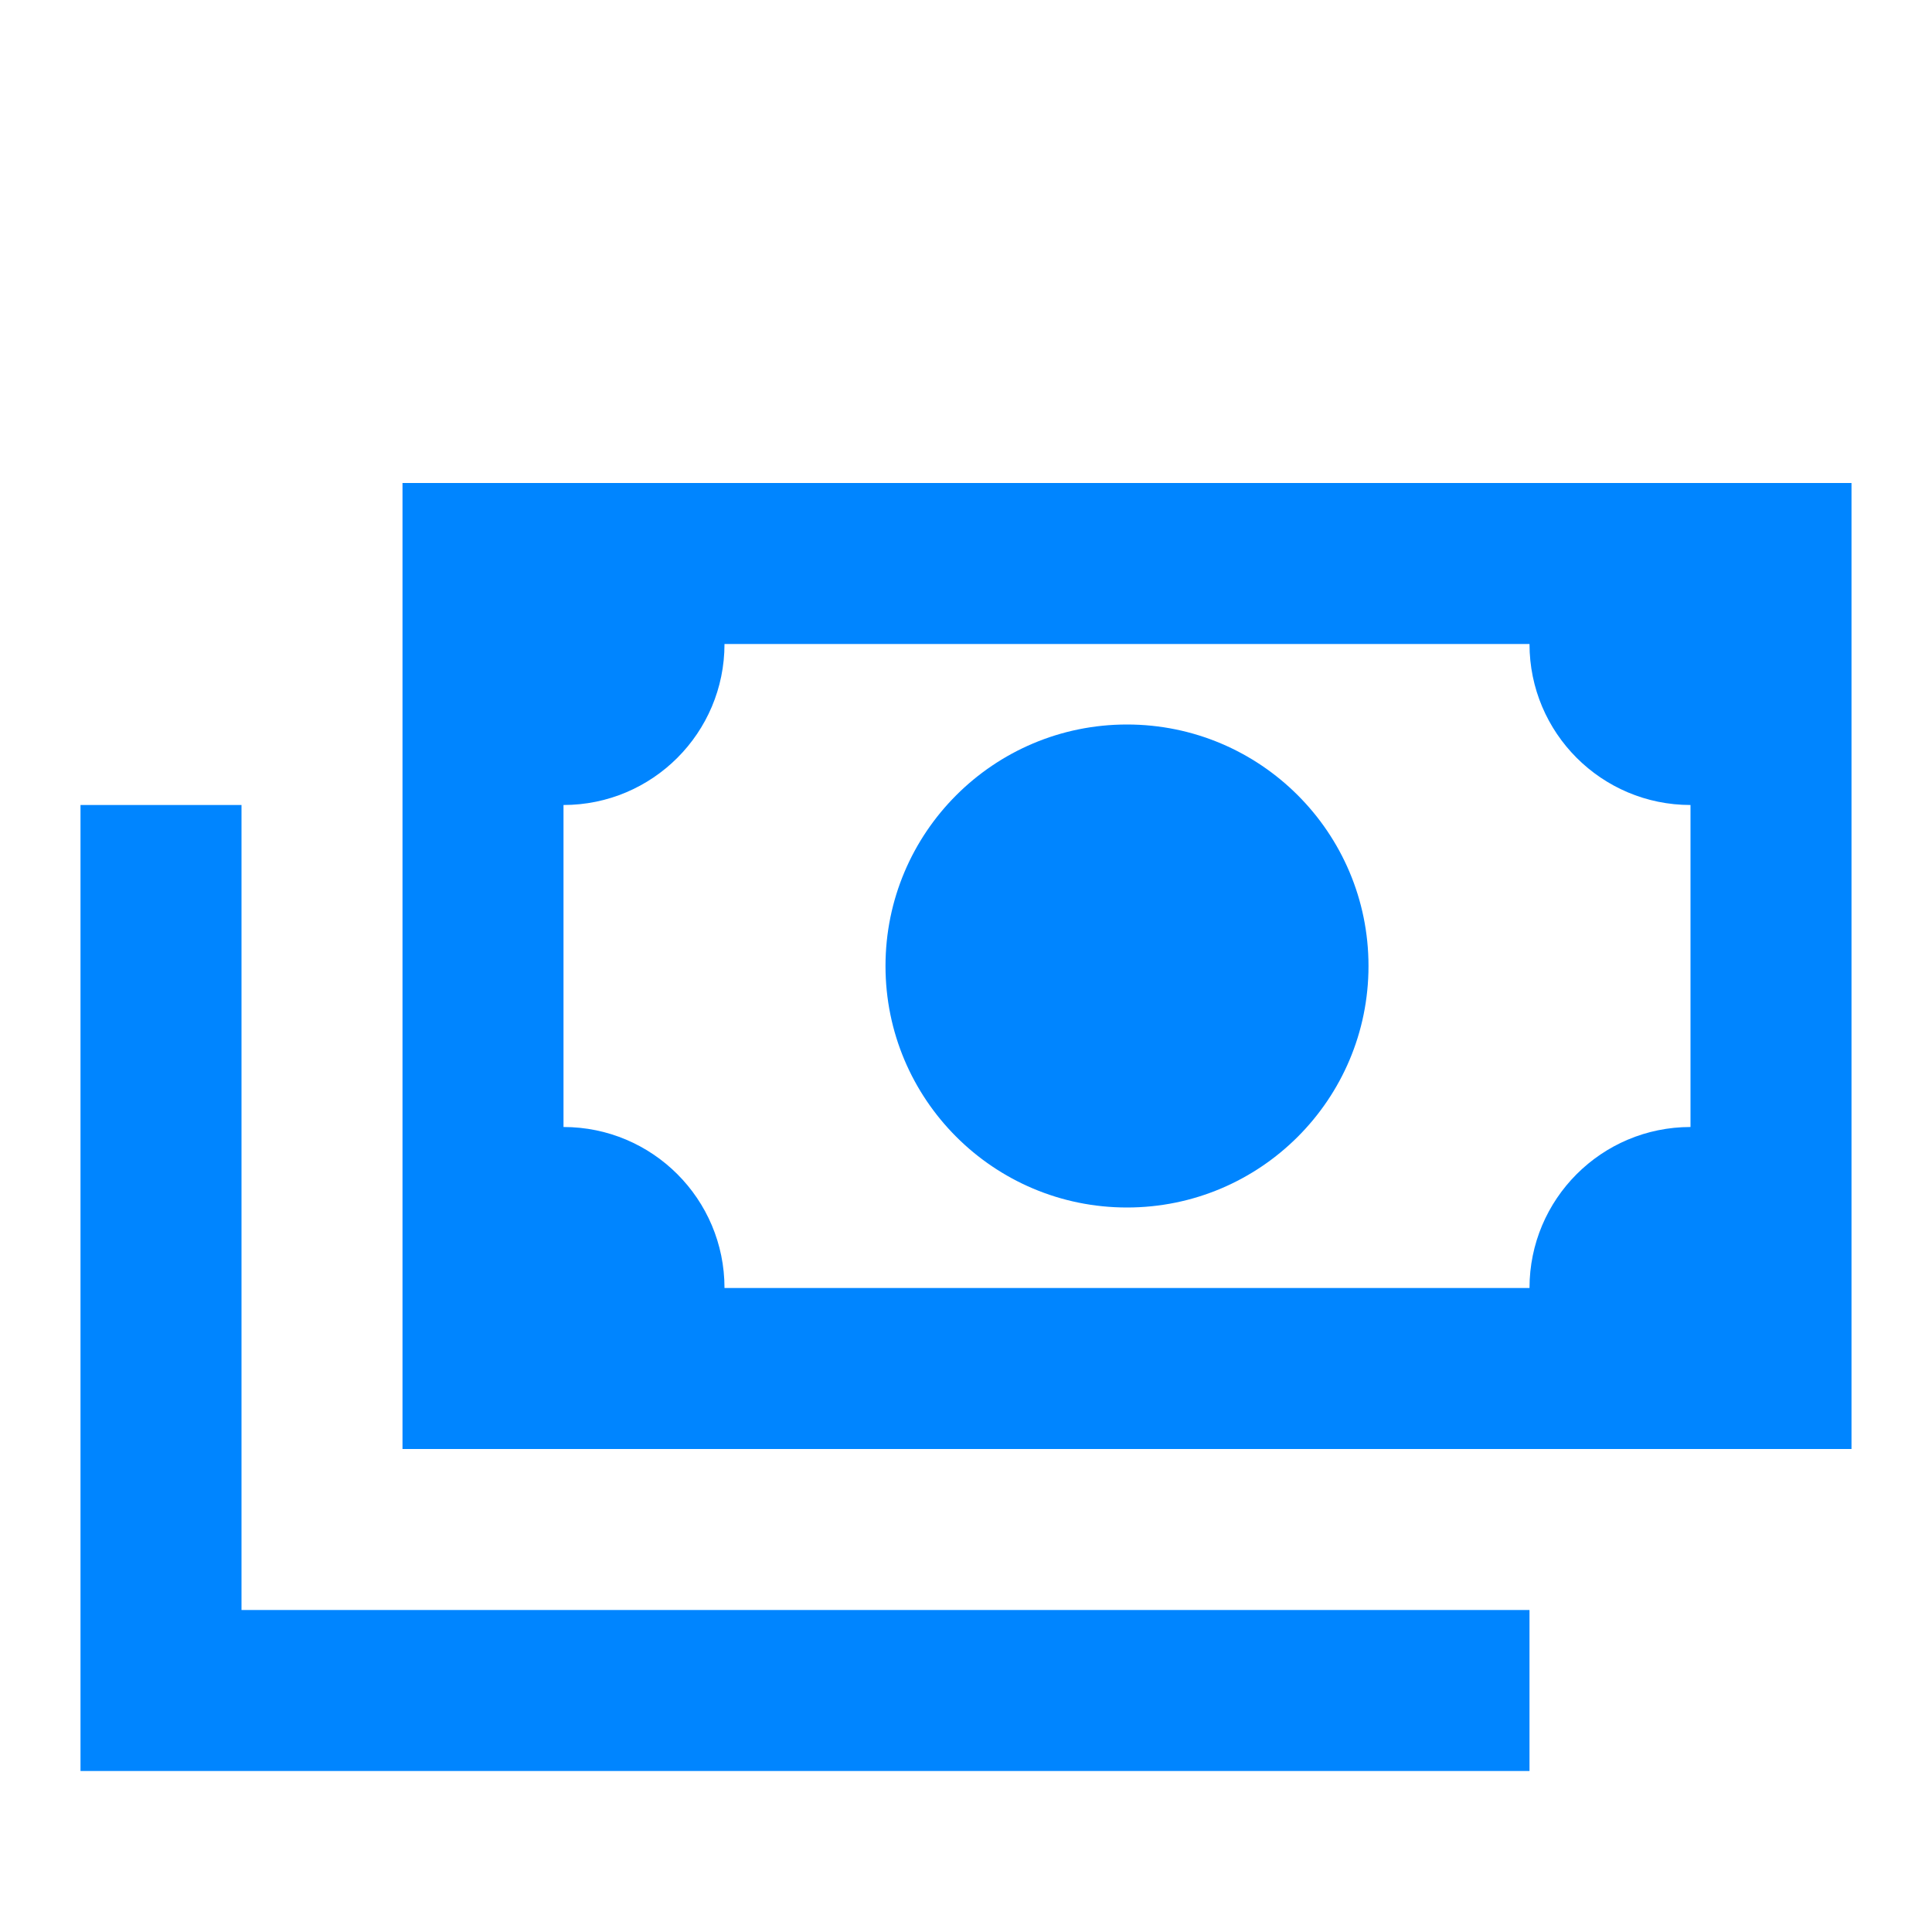
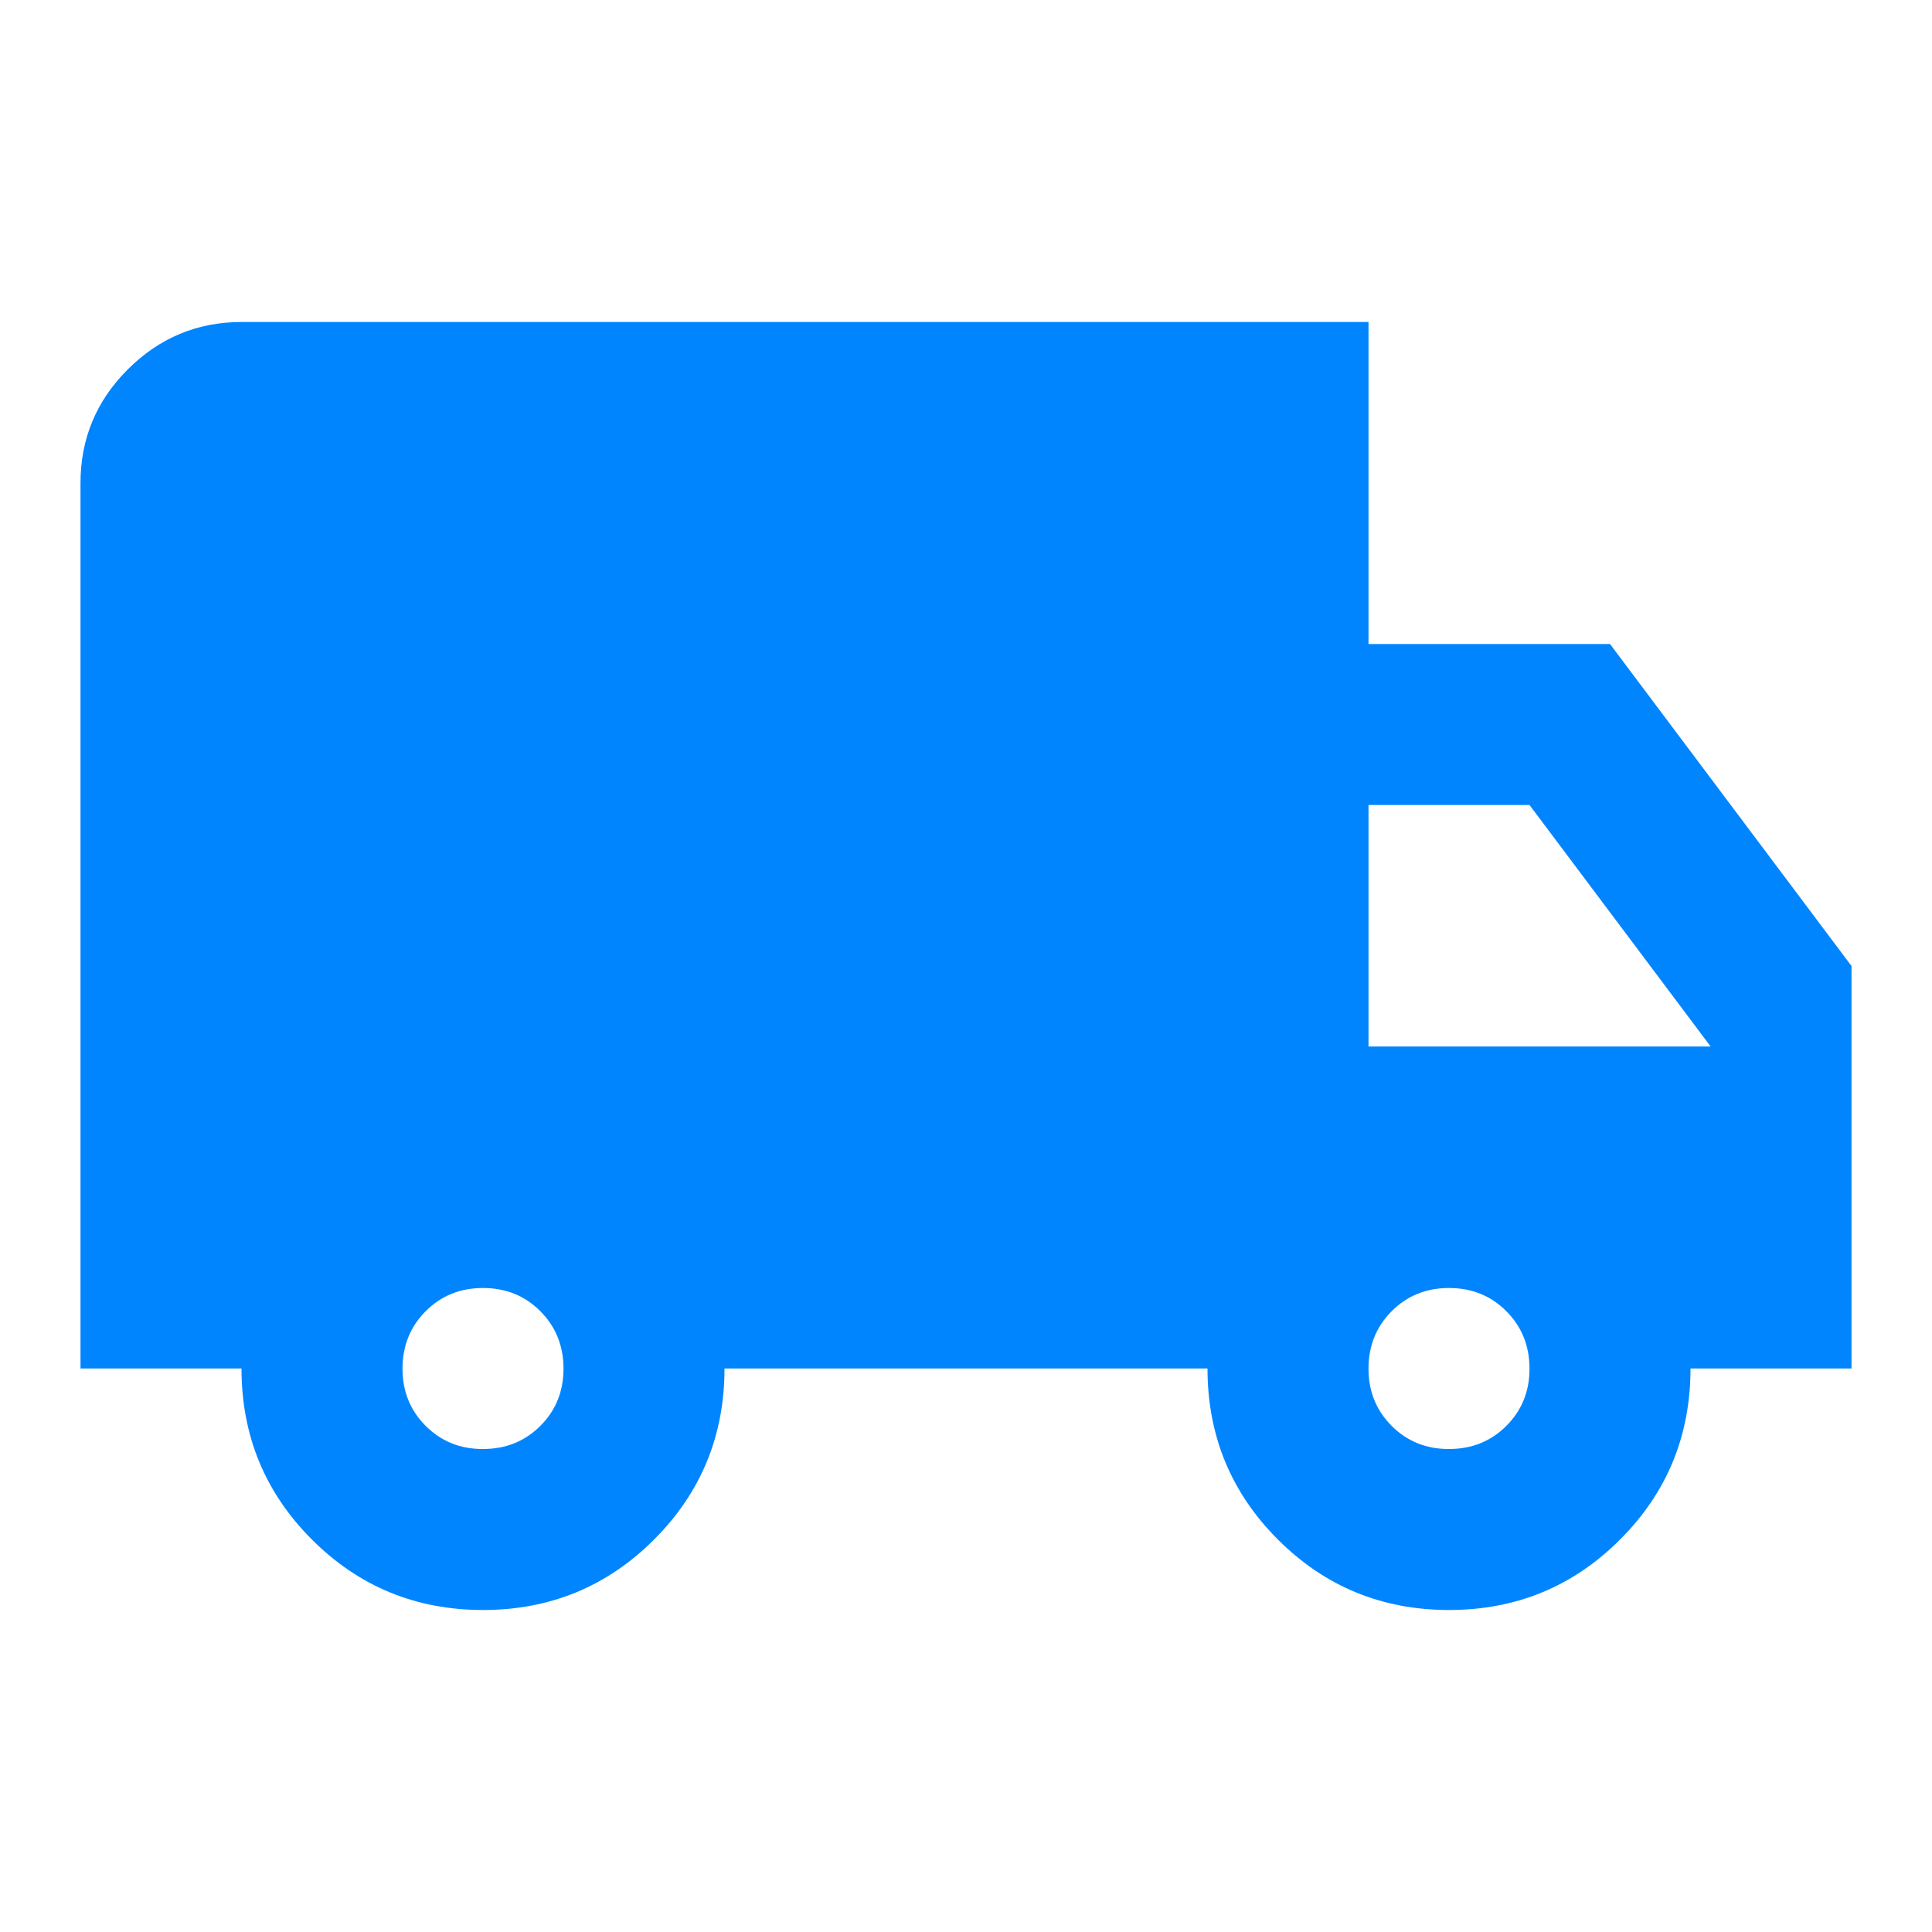
<svg xmlns="http://www.w3.org/2000/svg" width="24" height="24" viewBox="0 0 24 24">
-   <path fill="#0085ff" d="M5 6h18v12H5zm9 3a3 3 0 0 1 3 3a3 3 0 0 1-3 3a3 3 0 0 1-3-3a3 3 0 0 1 3-3M9 8a2 2 0 0 1-2 2v4a2 2 0 0 1 2 2h10a2 2 0 0 1 2-2v-4a2 2 0 0 1-2-2zm-8 2h2v10h16v2H1z" />
+   <path fill="#0085ff" d="M6 20q-1.25 0-2.125-.875T3 17H1V6q0-.825.588-1.412T3 4h14v4h3l3 4v5h-2q0 1.25-.875 2.125T18 20t-2.125-.875T15 17H9q0 1.25-.875 2.125T6 20m0-2q.425 0 .713-.288T7 17t-.288-.712T6 16t-.712.288T5 17t.288.713T6 18m12 0q.425 0 .713-.288T19 17t-.288-.712T18 16t-.712.288T17 17t.288.713T18 18m-1-5h4.25L19 10h-2z" />
</svg>
